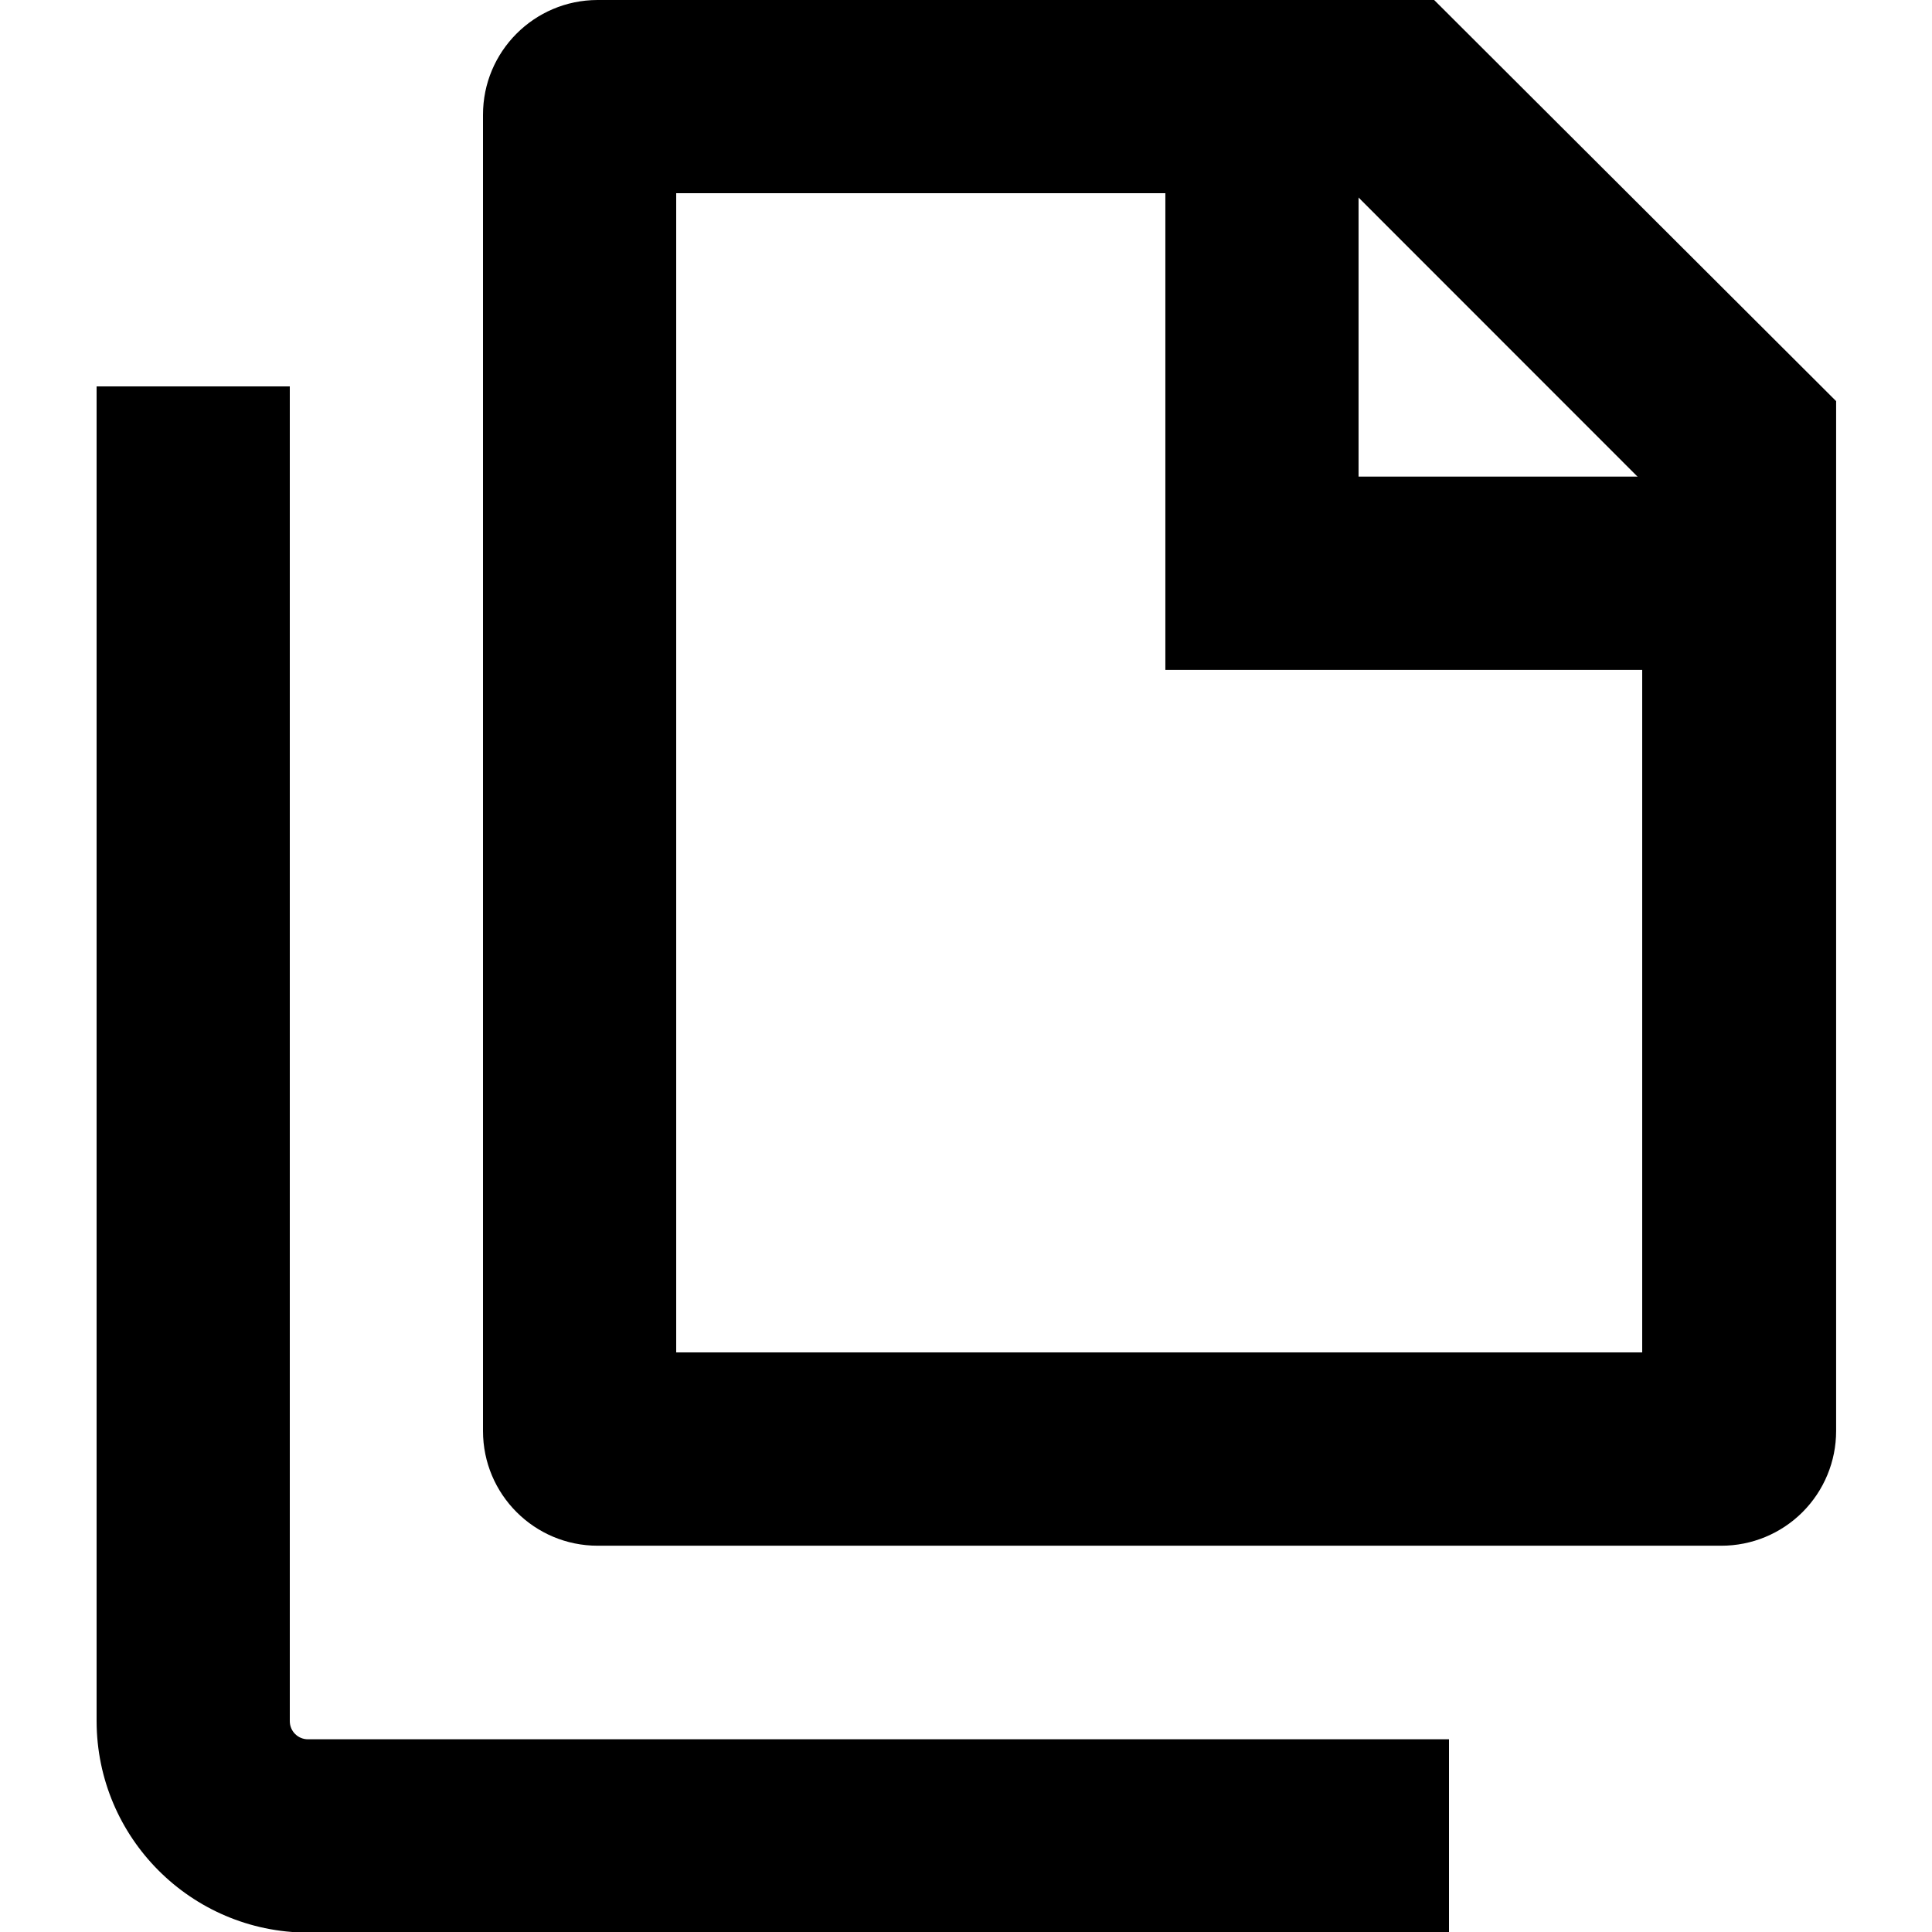
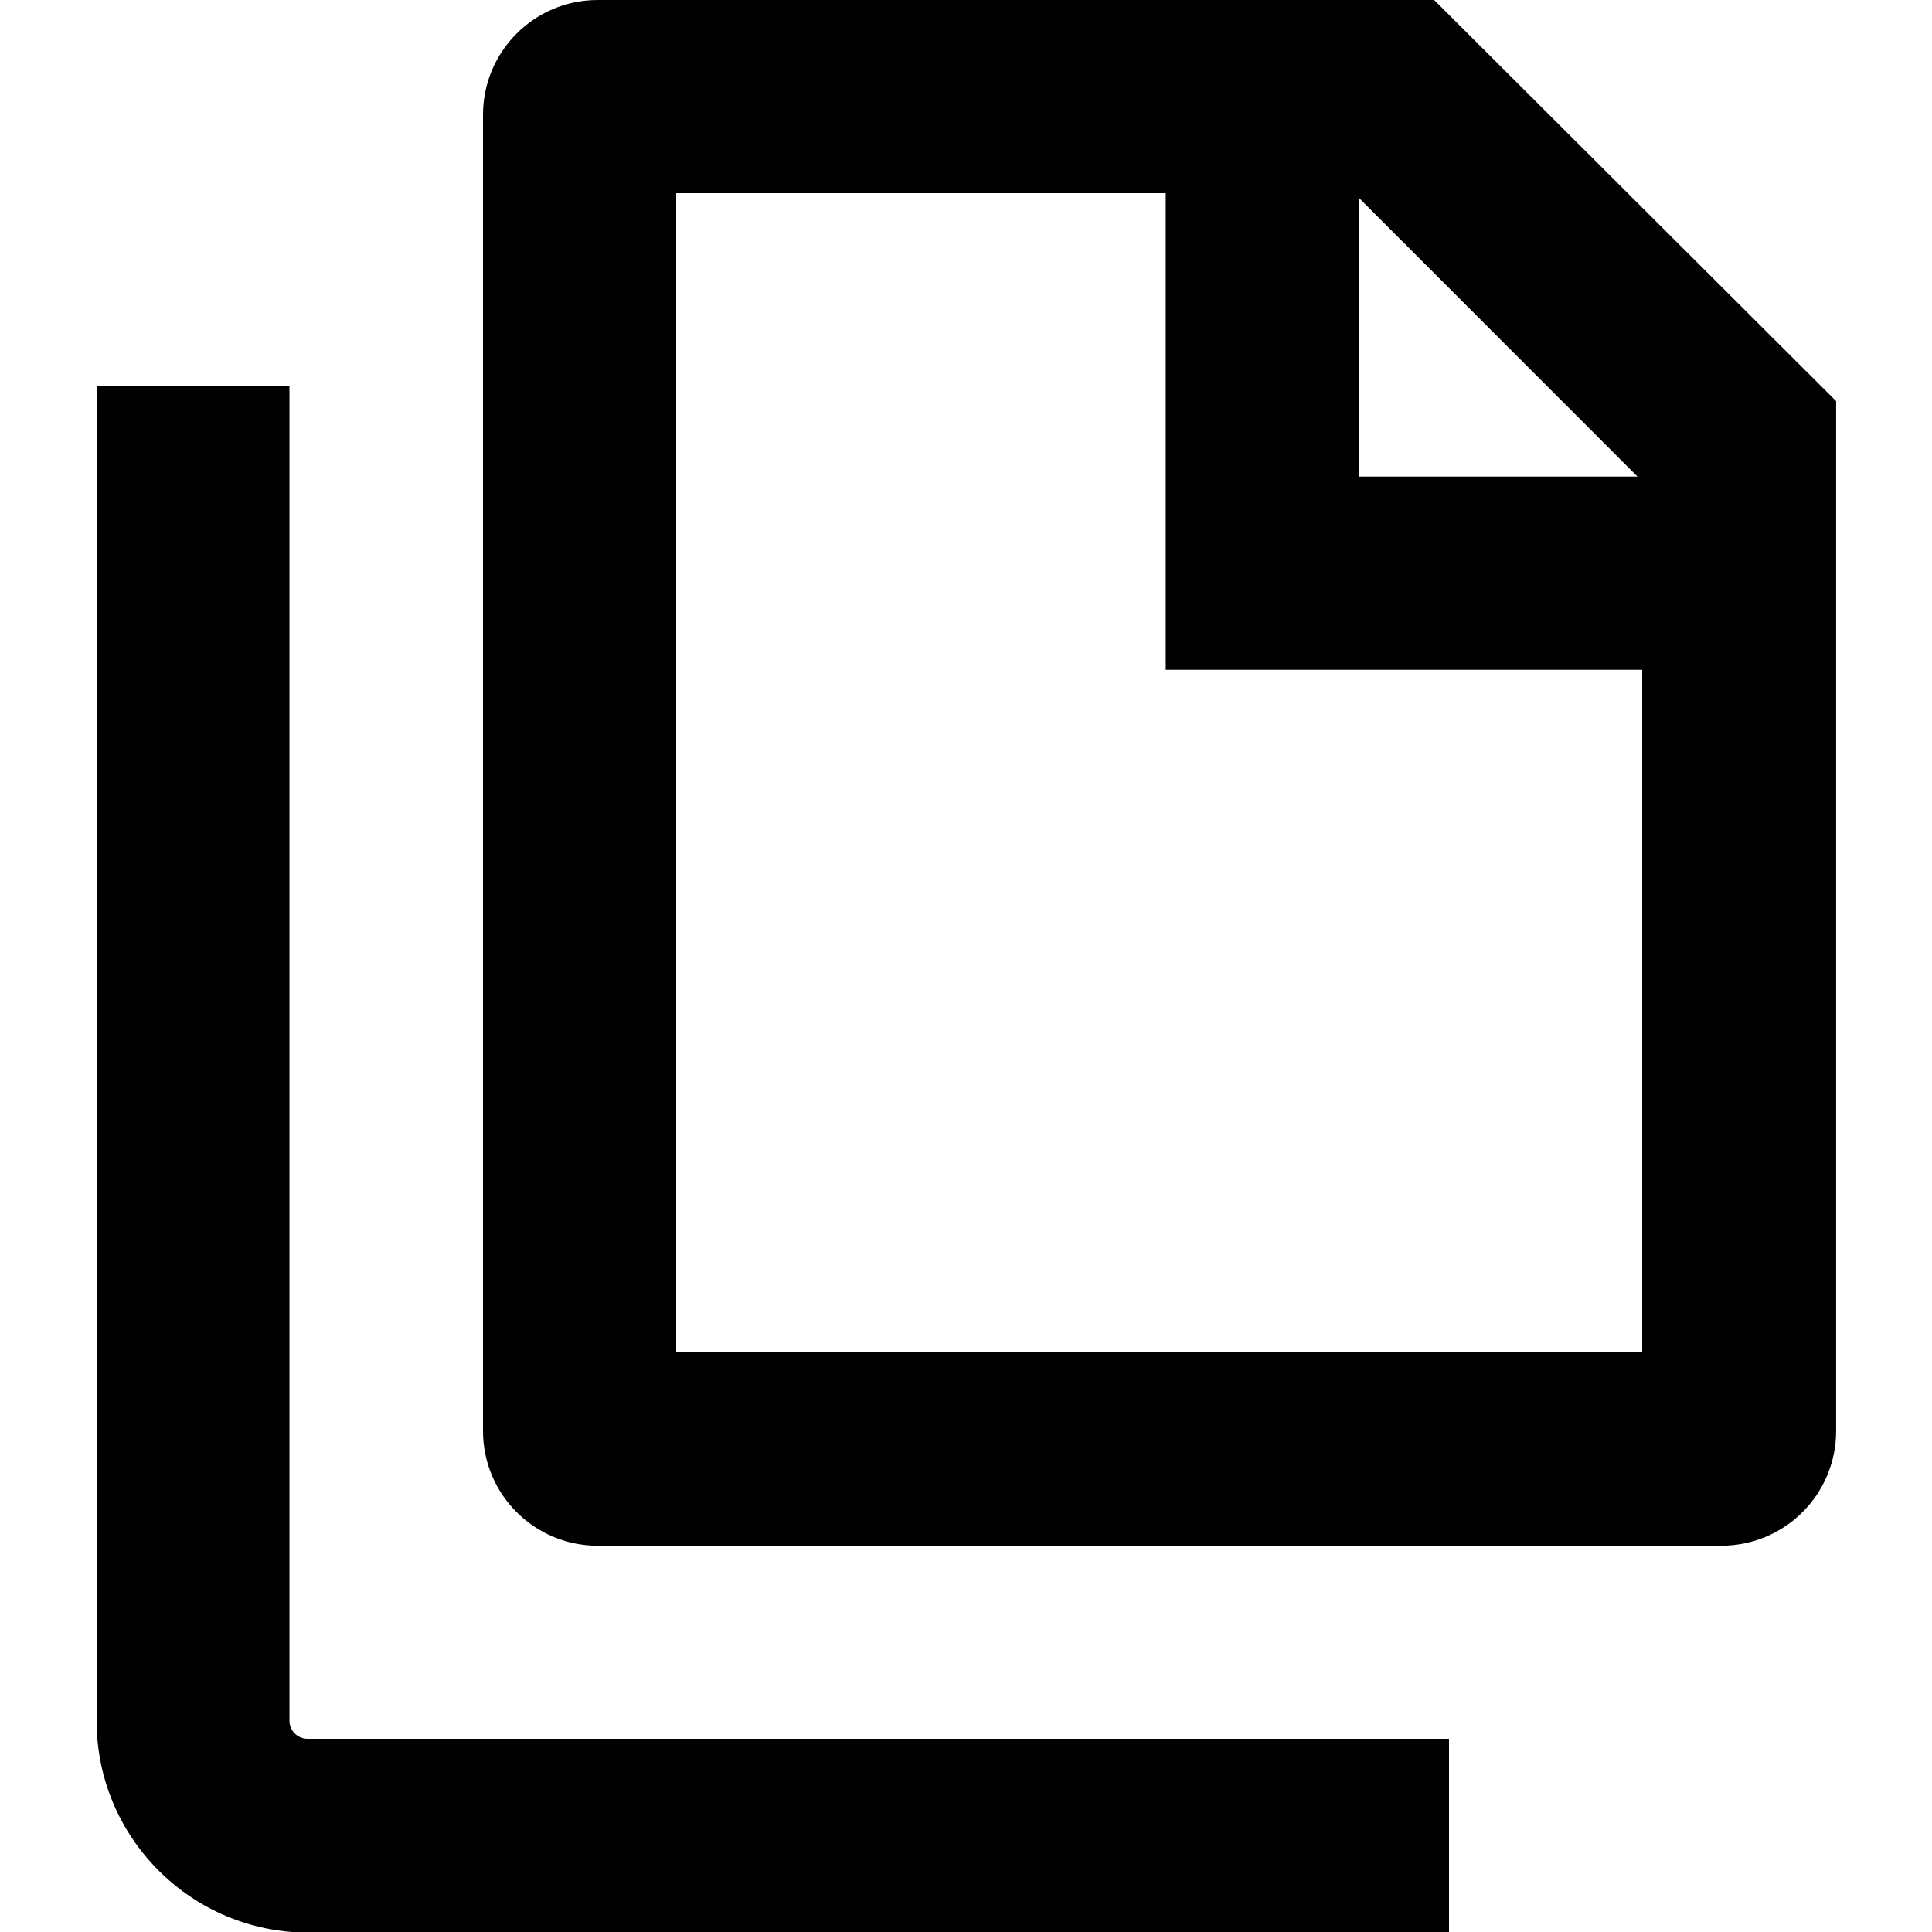
<svg xmlns="http://www.w3.org/2000/svg" id="Layer_1" data-name="Layer 1" viewBox="0 0 16 16">
-   <path d="M11.215,1.6,13.6,3.986V11.2h-8V1.6h5.616M11.877,0H4.948A.95.95,0,0,0,4,.951v10.9a.95.95,0,0,0,.95.95h9.305a.95.95,0,0,0,.951-.95V3.322L11.877,0Z" />
-   <polygon points="14.254 5.548 9.651 5.548 9.651 0.946 11.251 0.946 11.251 3.947 14.254 3.947 14.254 5.548" />
-   <path d="M12,16.005H2.547A1.754,1.754,0,0,1,.8,14.254V3.2H2.4V14.254a.15.15,0,0,0,.15.15H12Z" />
+   <path d="M11.215,1.6,13.6,3.986V11.2h-8V1.6h5.616M11.877,0H4.948A.95.95,0,0,0,4,.951v10.9a.95.95,0,0,0,.95.95h9.305a.95.95,0,0,0,.951-.95V3.322L11.877,0Zm2.377,3.947h-3v-3h-1.6v4.6h4.6ZM12,14.4H2.547a.15.15,0,0,1-.15-.15V3.2H.8V14.254a1.754,1.754,0,0,0,1.751,1.751H12Z" />
</svg>
